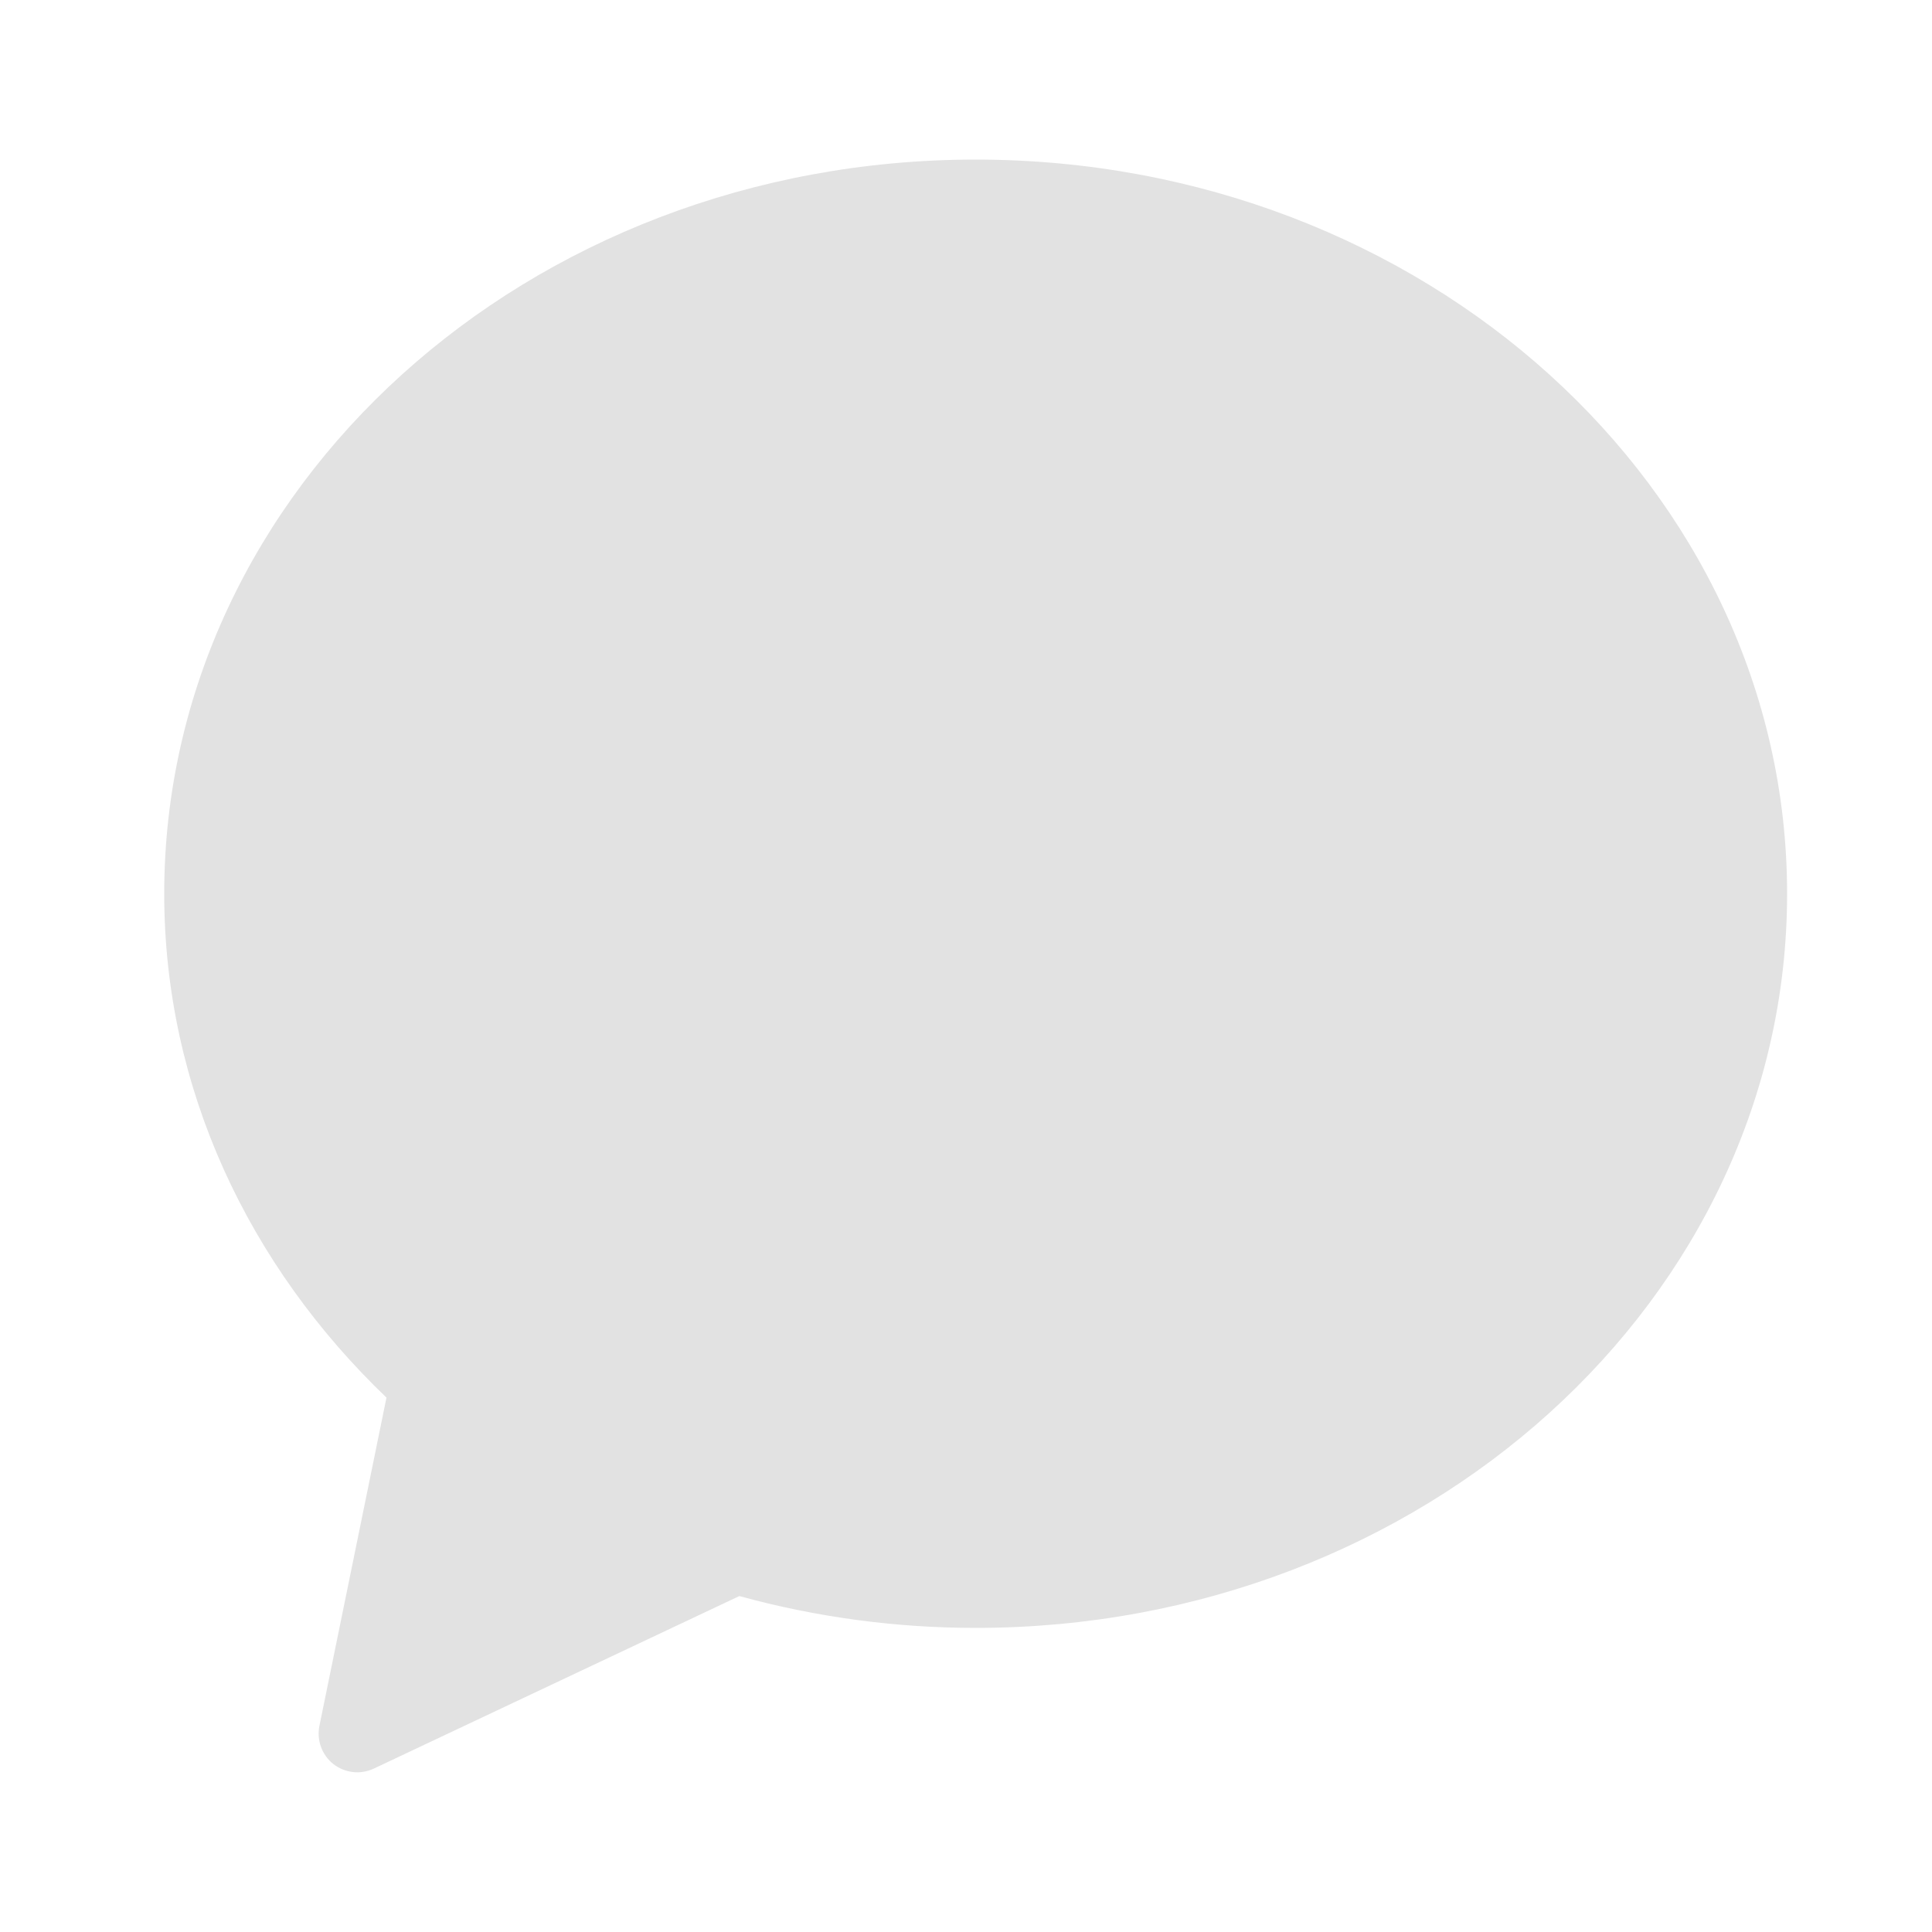
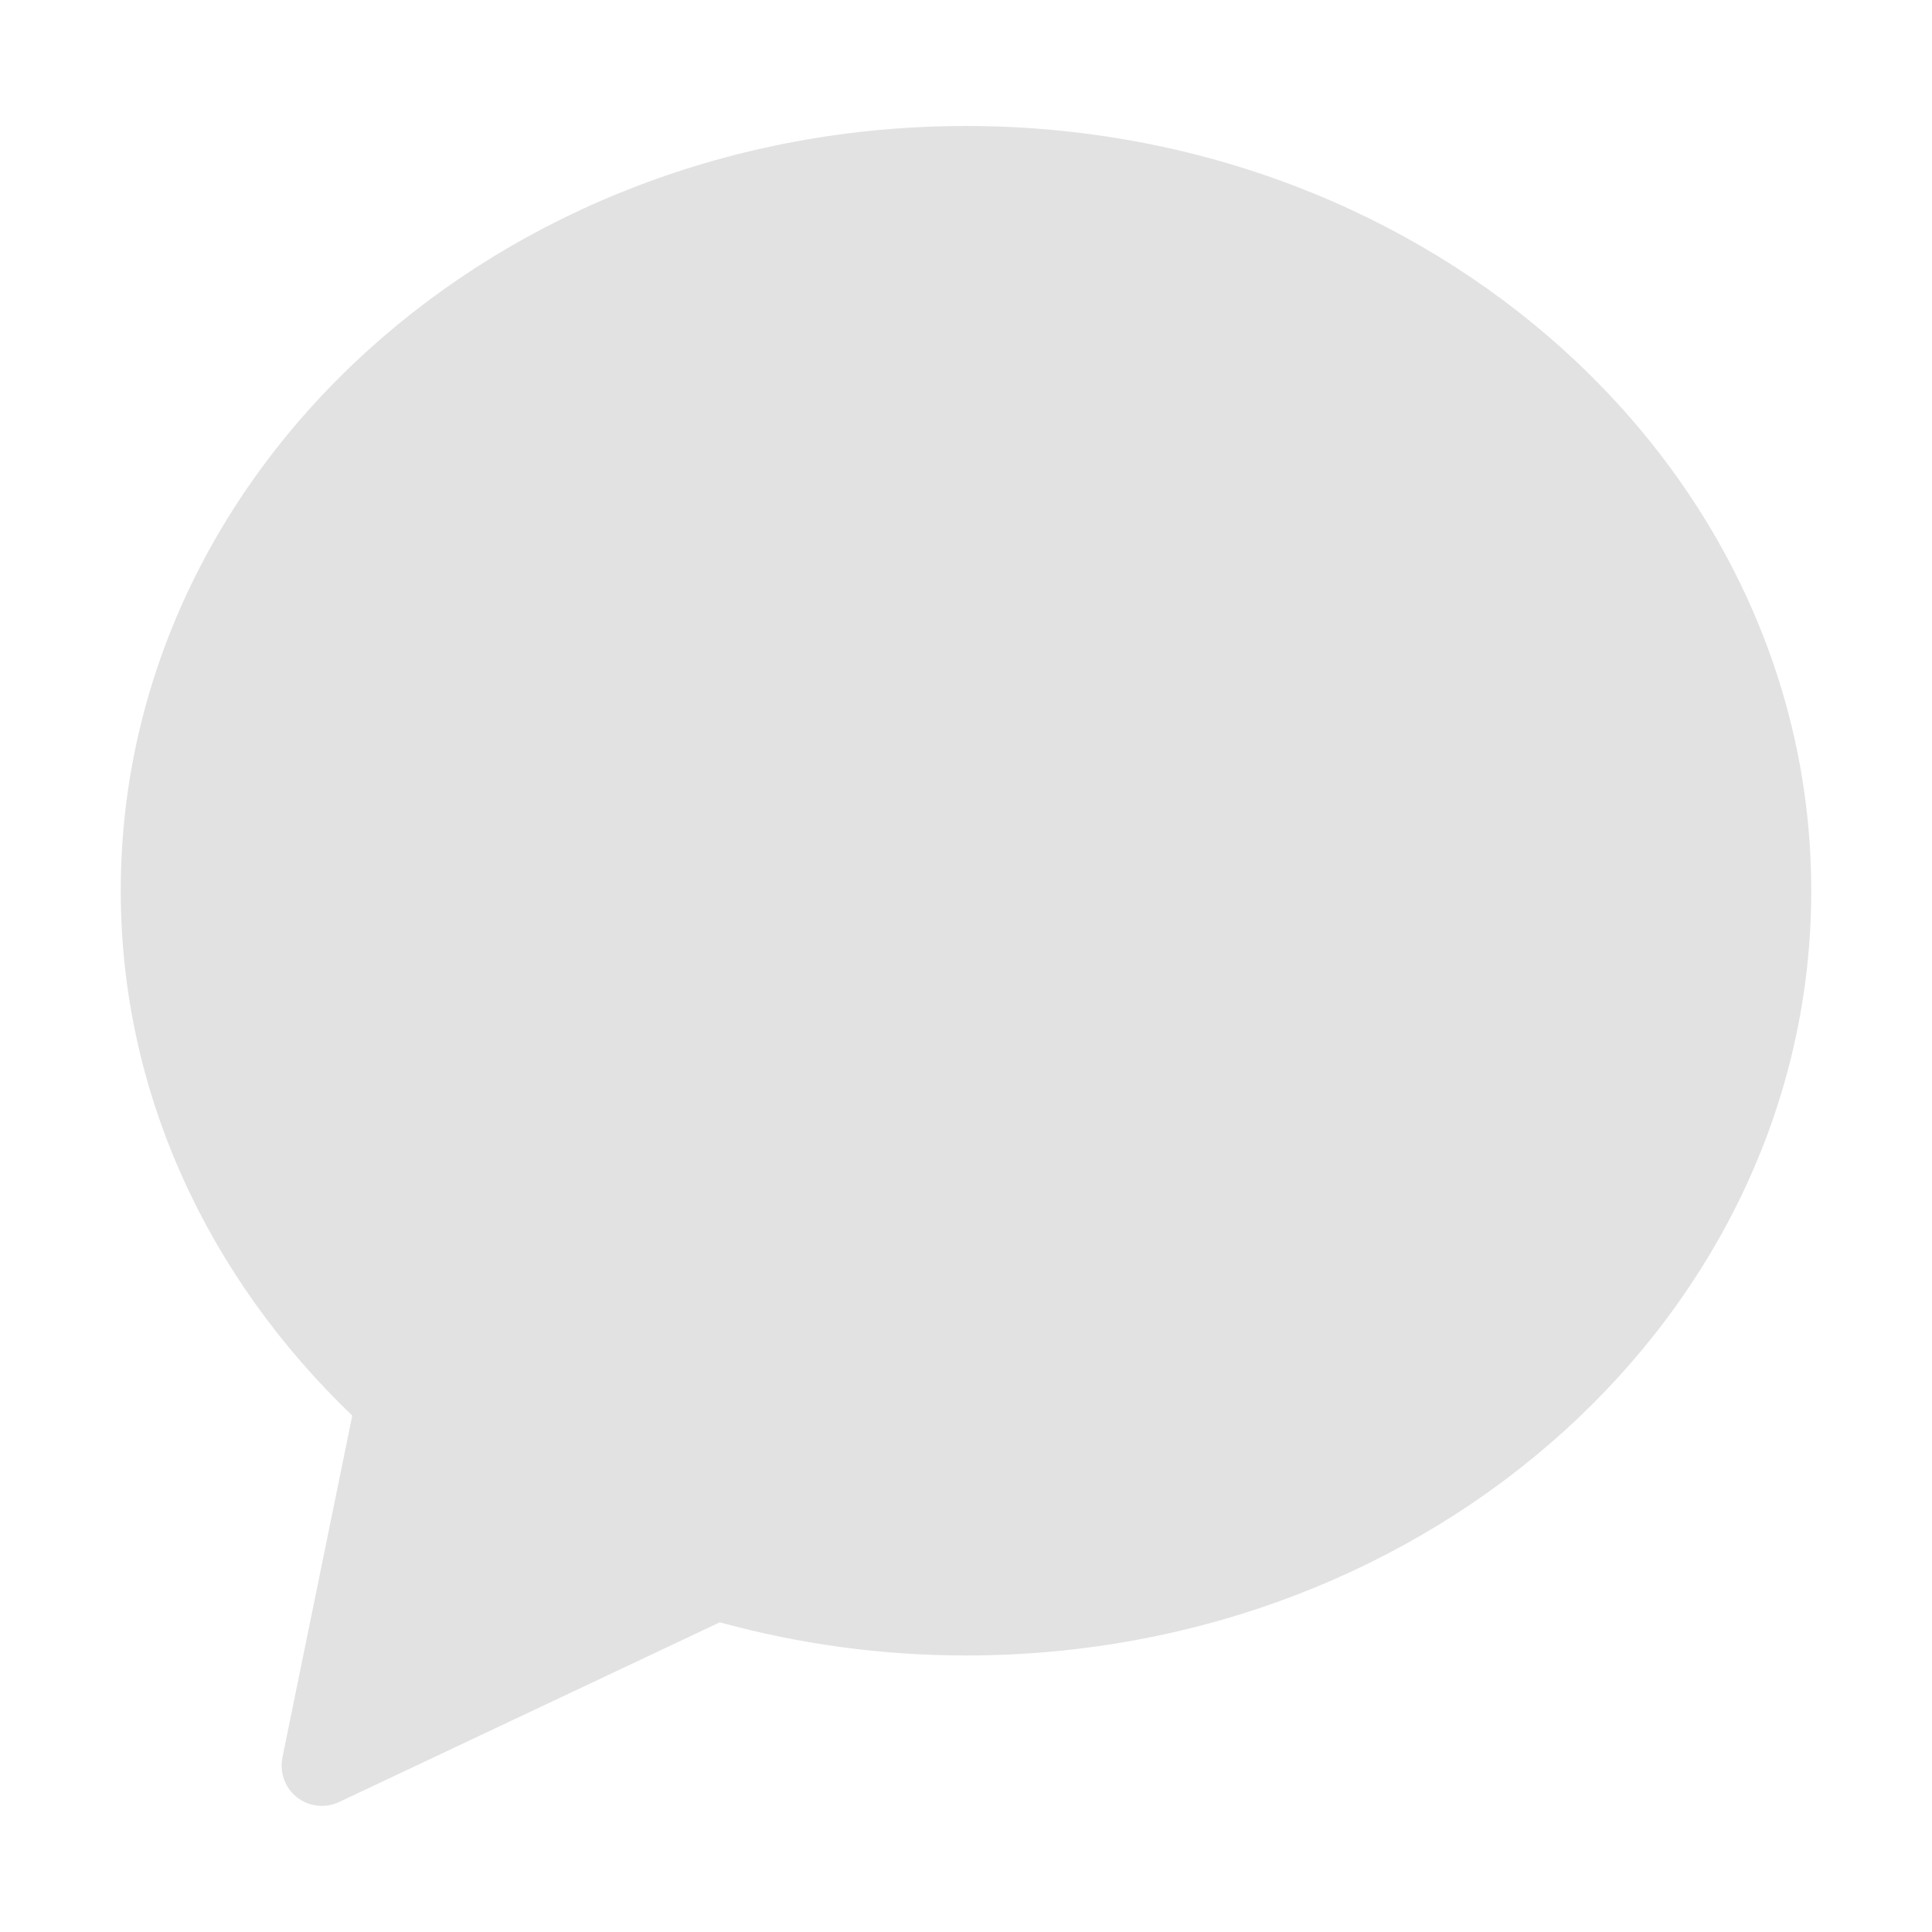
- <svg xmlns="http://www.w3.org/2000/svg" width="25" height="25" viewBox="0 0 25 25" fill="none">
-   <path fill-rule="evenodd" clip-rule="evenodd" d="M12.625 2.065C6.826 2.065 2.125 6.318 2.125 11.565C2.125 14.092 3.223 16.382 5.001 18.085L4.133 22.334C4.115 22.425 4.122 22.519 4.154 22.606C4.186 22.693 4.241 22.77 4.314 22.827C4.387 22.884 4.475 22.92 4.567 22.93C4.659 22.941 4.752 22.925 4.836 22.886L9.567 20.653C10.563 20.927 11.592 21.065 12.625 21.065C18.424 21.065 23.125 16.812 23.125 11.565C23.125 6.318 18.424 2.065 12.625 2.065Z" fill="#E2E2E2" />
+ <svg xmlns="http://www.w3.org/2000/svg" width="24" height="24" viewBox="0 0 24 24" fill="none">
+   <path fill-rule="evenodd" clip-rule="evenodd" d="M12 1.565C6.201 1.565 1.5 5.818 1.5 11.065C1.5 13.592 2.598 15.882 4.376 17.585L3.508 21.834C3.49 21.925 3.497 22.019 3.529 22.106C3.561 22.193 3.616 22.27 3.689 22.327C3.762 22.384 3.85 22.42 3.942 22.43C4.034 22.441 4.127 22.425 4.211 22.386L8.942 20.153C9.938 20.427 10.967 20.565 12 20.565C17.799 20.565 22.5 16.312 22.5 11.065C22.5 5.818 17.799 1.565 12 1.565Z" fill="#E2E2E2" />
</svg>
